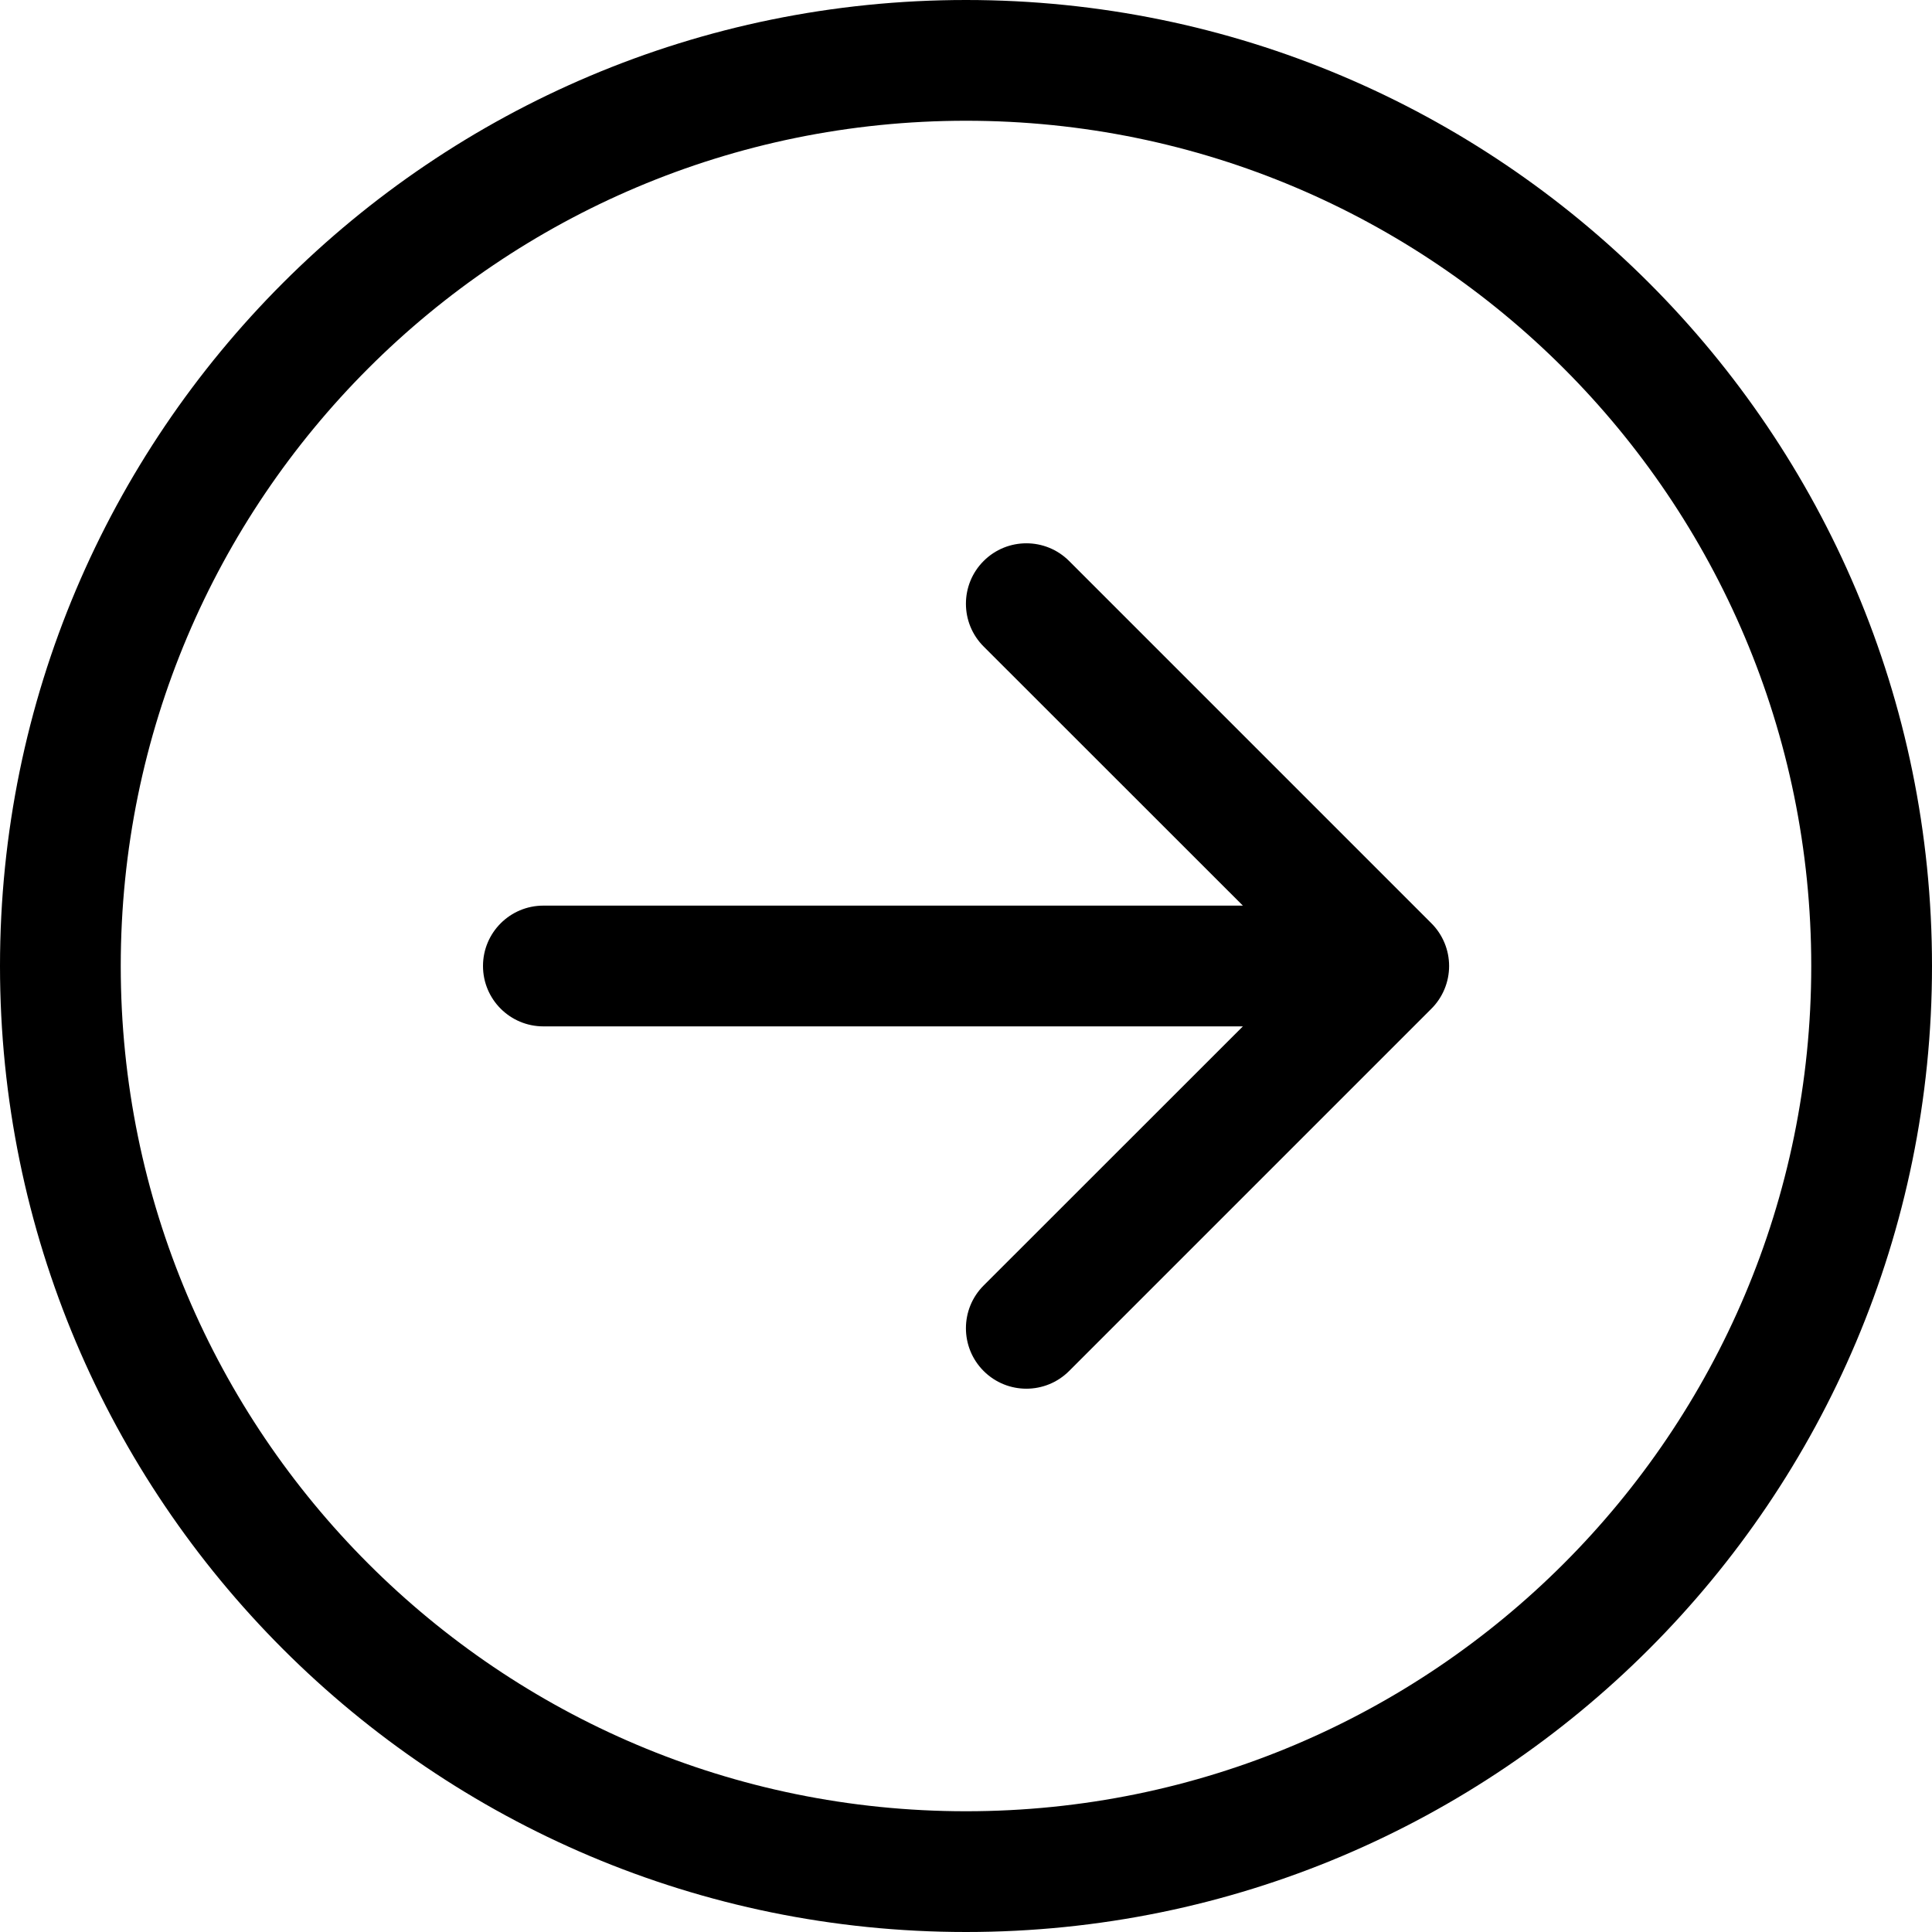
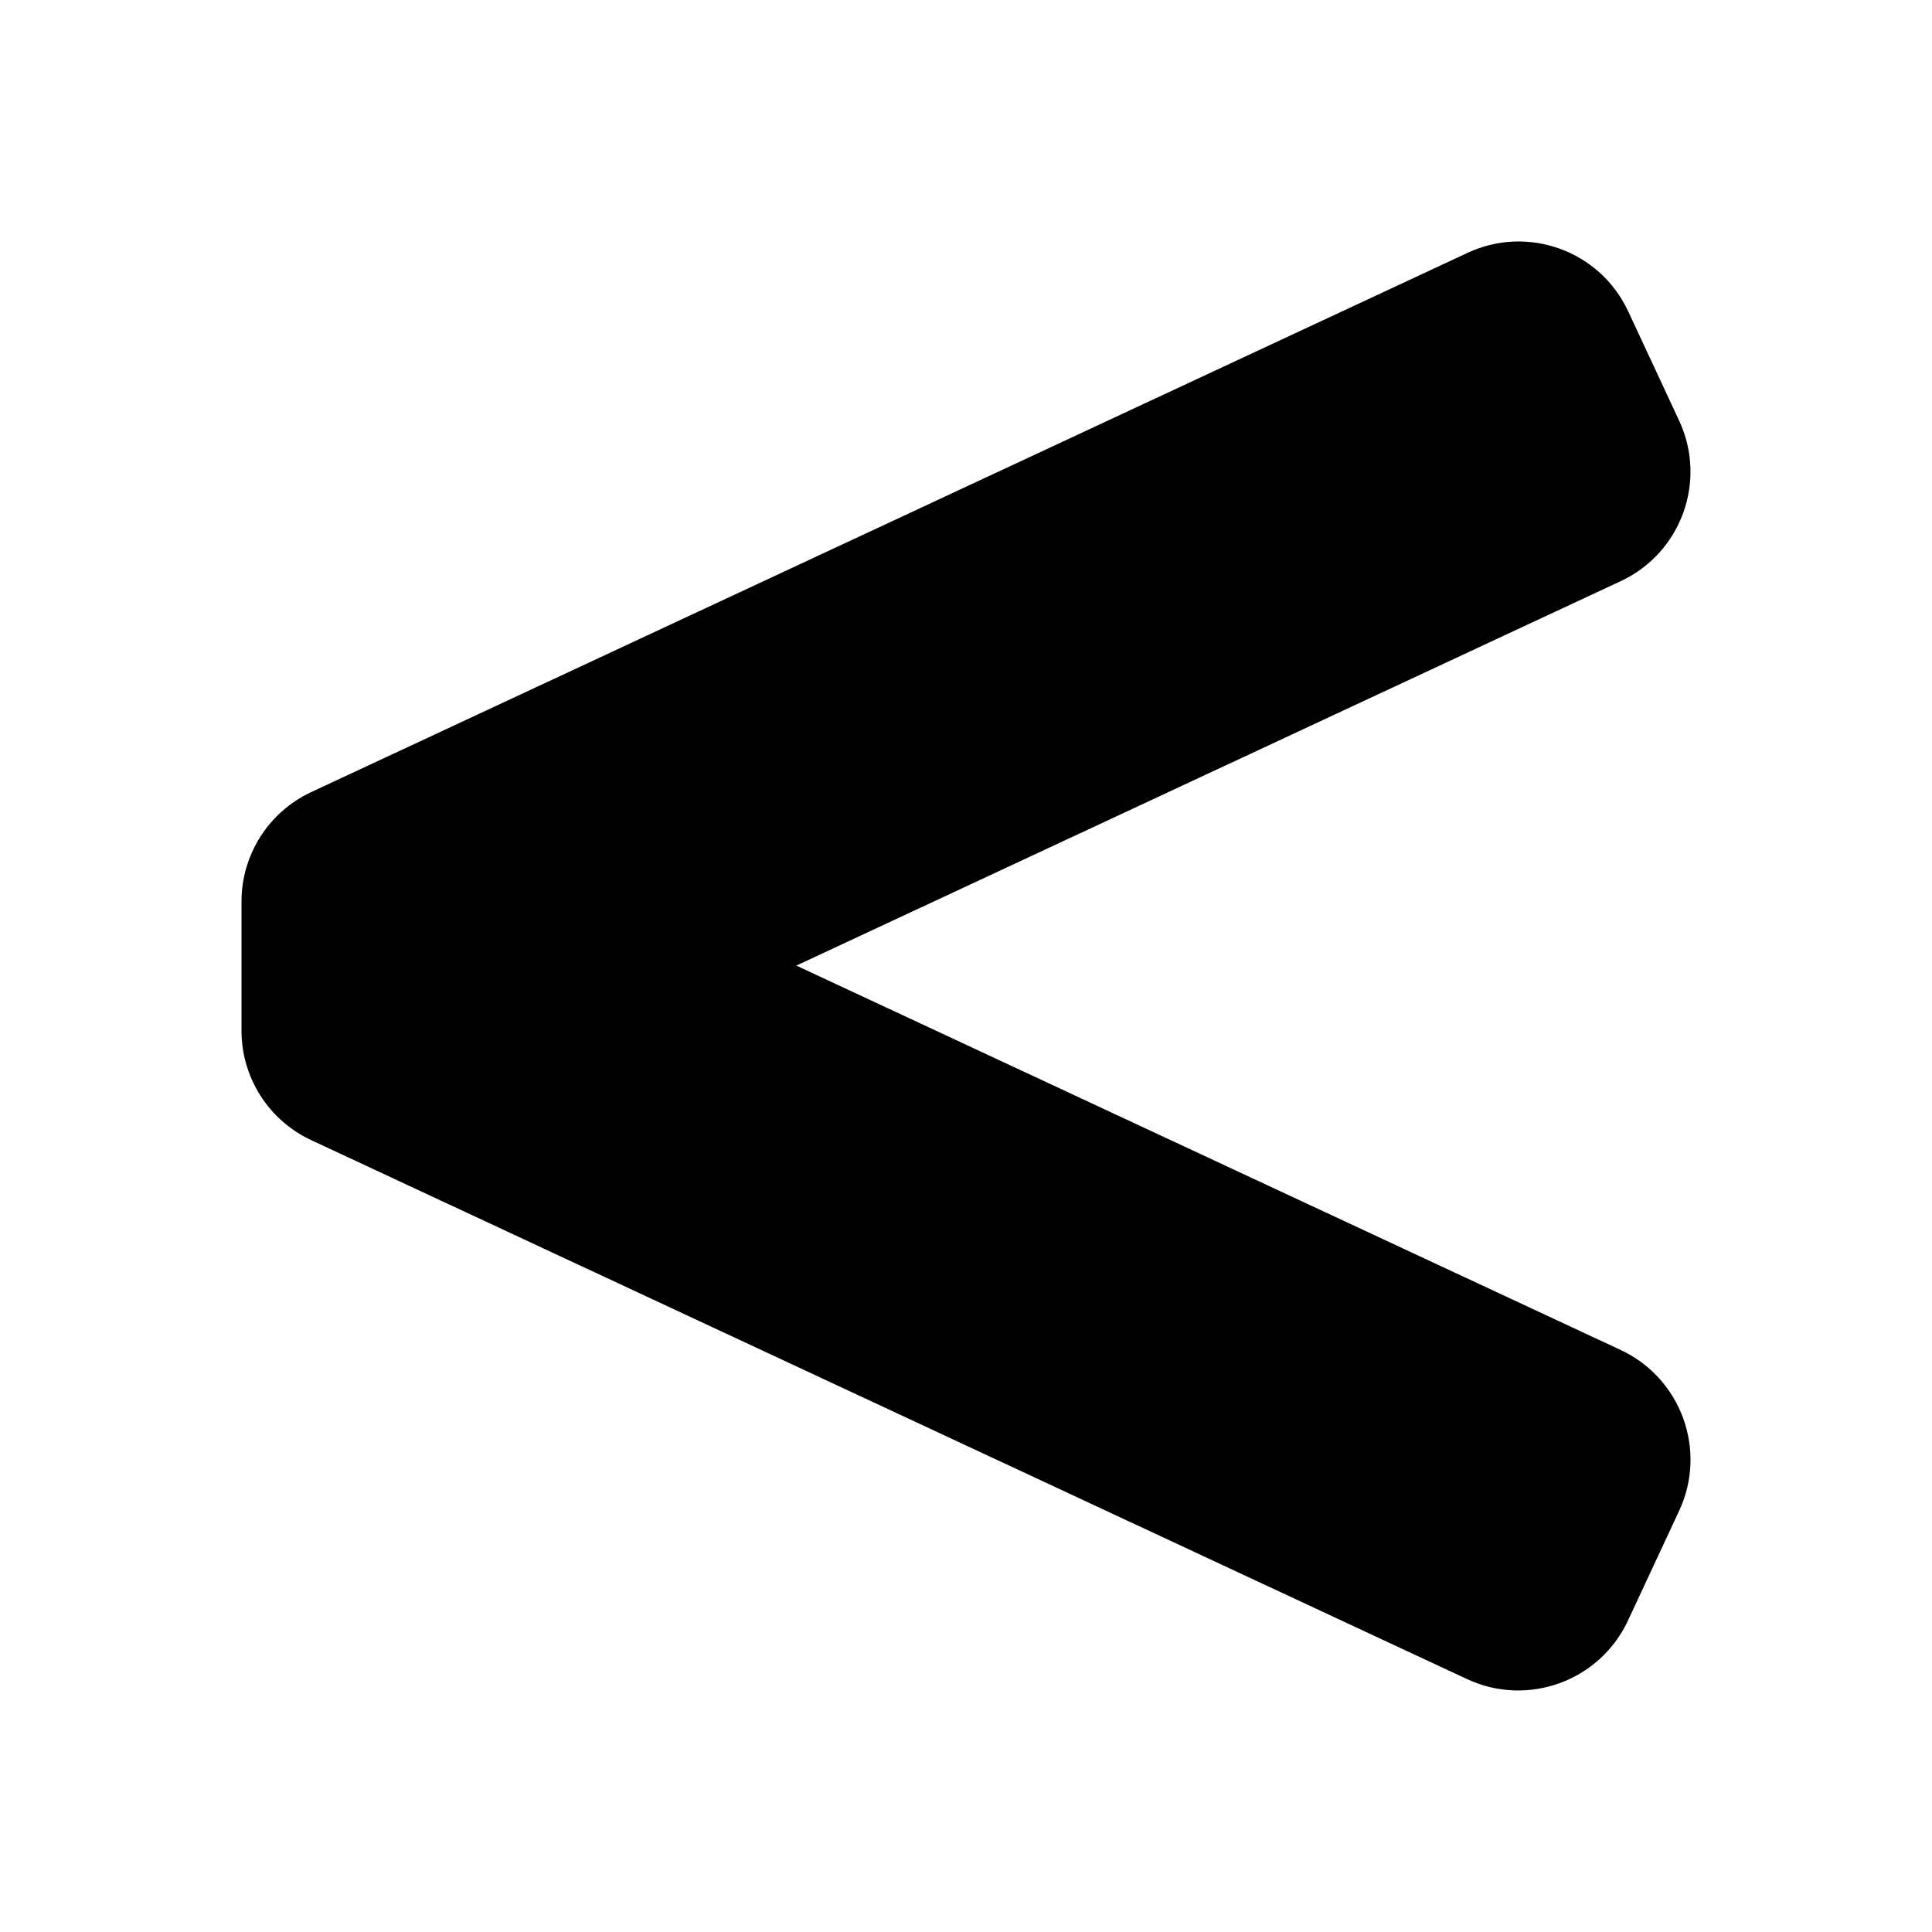
- <svg xmlns="http://www.w3.org/2000/svg" width="40" height="40" fill="currentColor" class="bi bi-arrow-right-circle" viewBox="0 0 16 16">
-   <path fill-rule="evenodd" d="M1 8a7 7 0 1 0 14 0A7 7 0 0 0 1 8m15 0A8 8 0 1 1 0 8a8 8 0 0 1 16 0M4.5 7.5a.5.5 0 0 0 0 1h5.793l-2.147 2.146a.5.5 0 0 0 .708.708l3-3a.5.5 0 0 0 0-.708l-3-3a.5.5 0 1 0-.708.708L10.293 7.5z" />
+ <svg xmlns="http://www.w3.org/2000/svg" fill="#000000" width="40px" height="40px" viewBox="-64 0 512 512">
+   <path d="M365.46 357.74L147.04 255.89l218.47-101.88c16.02-7.47 22.95-26.51 15.48-42.53l-13.52-29C360 66.46 340.96 59.53 324.94 67L18.48 209.91a32.014 32.014 0 0 0-18.48 29v34.24c0 12.44 7.21 23.75 18.48 29l306.31 142.83c16.06 7.49 35.15.54 42.64-15.52l13.56-29.08c7.49-16.06.54-35.15-15.53-42.64z" />
</svg>
